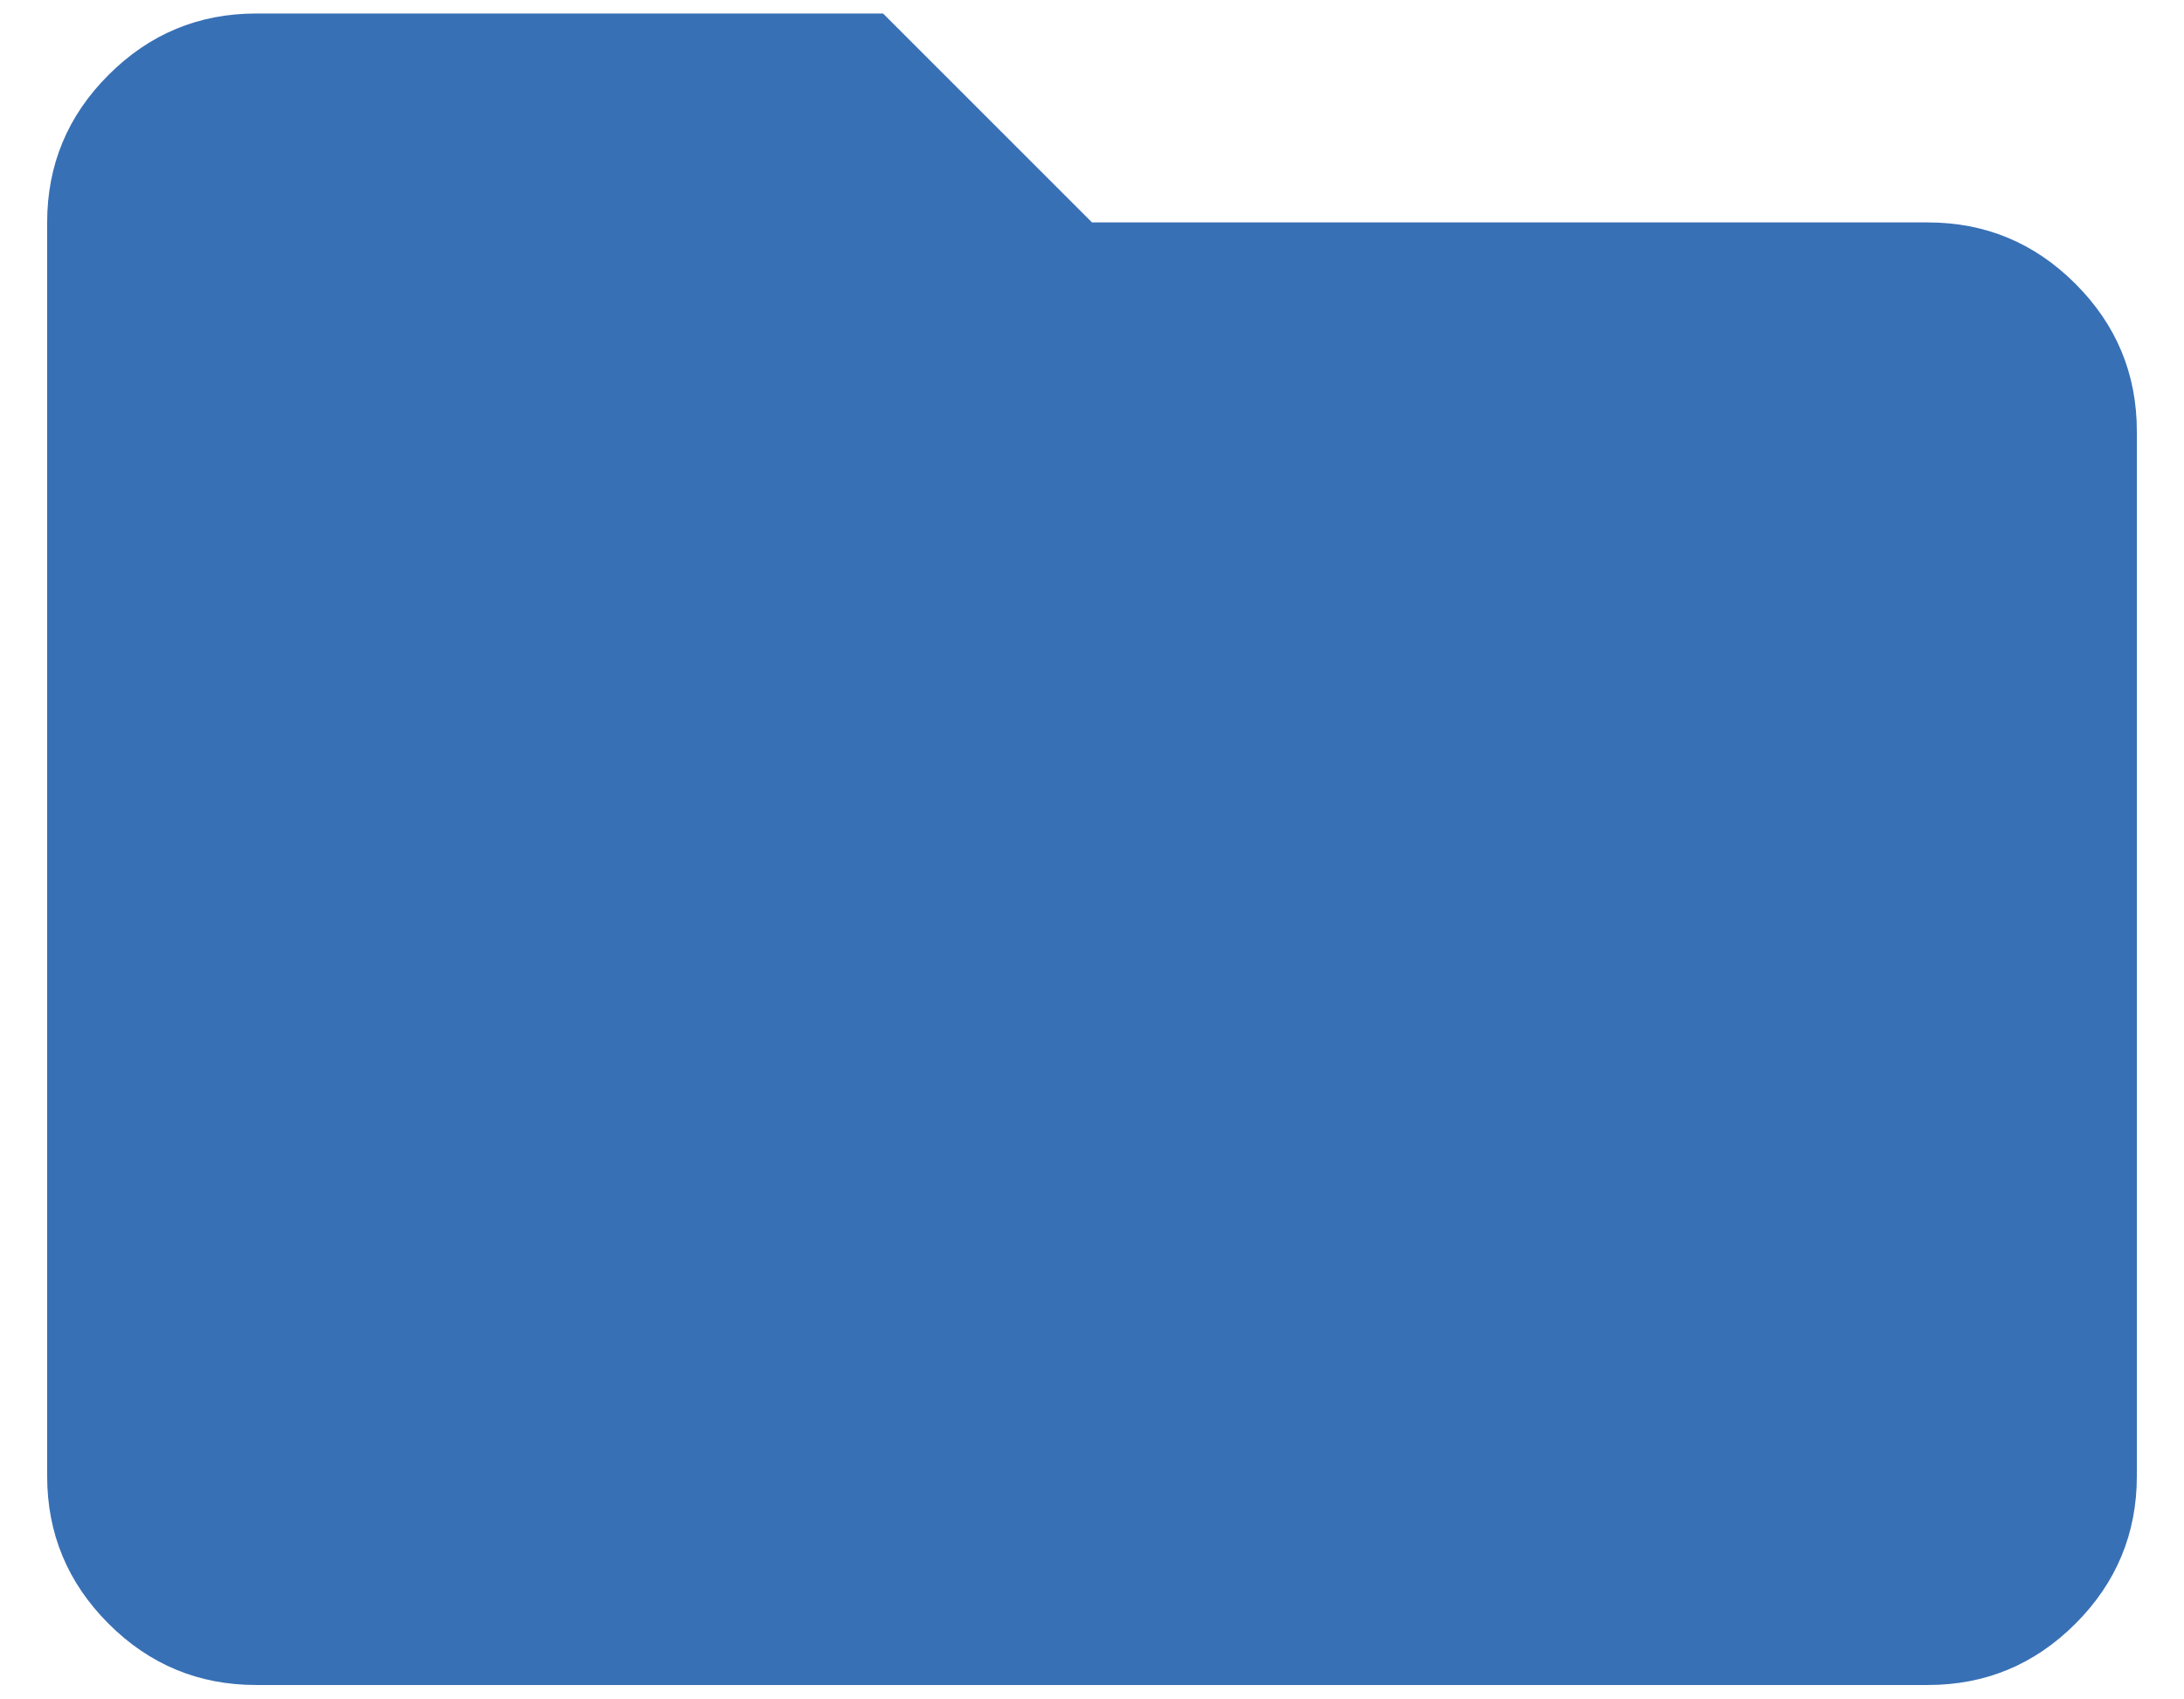
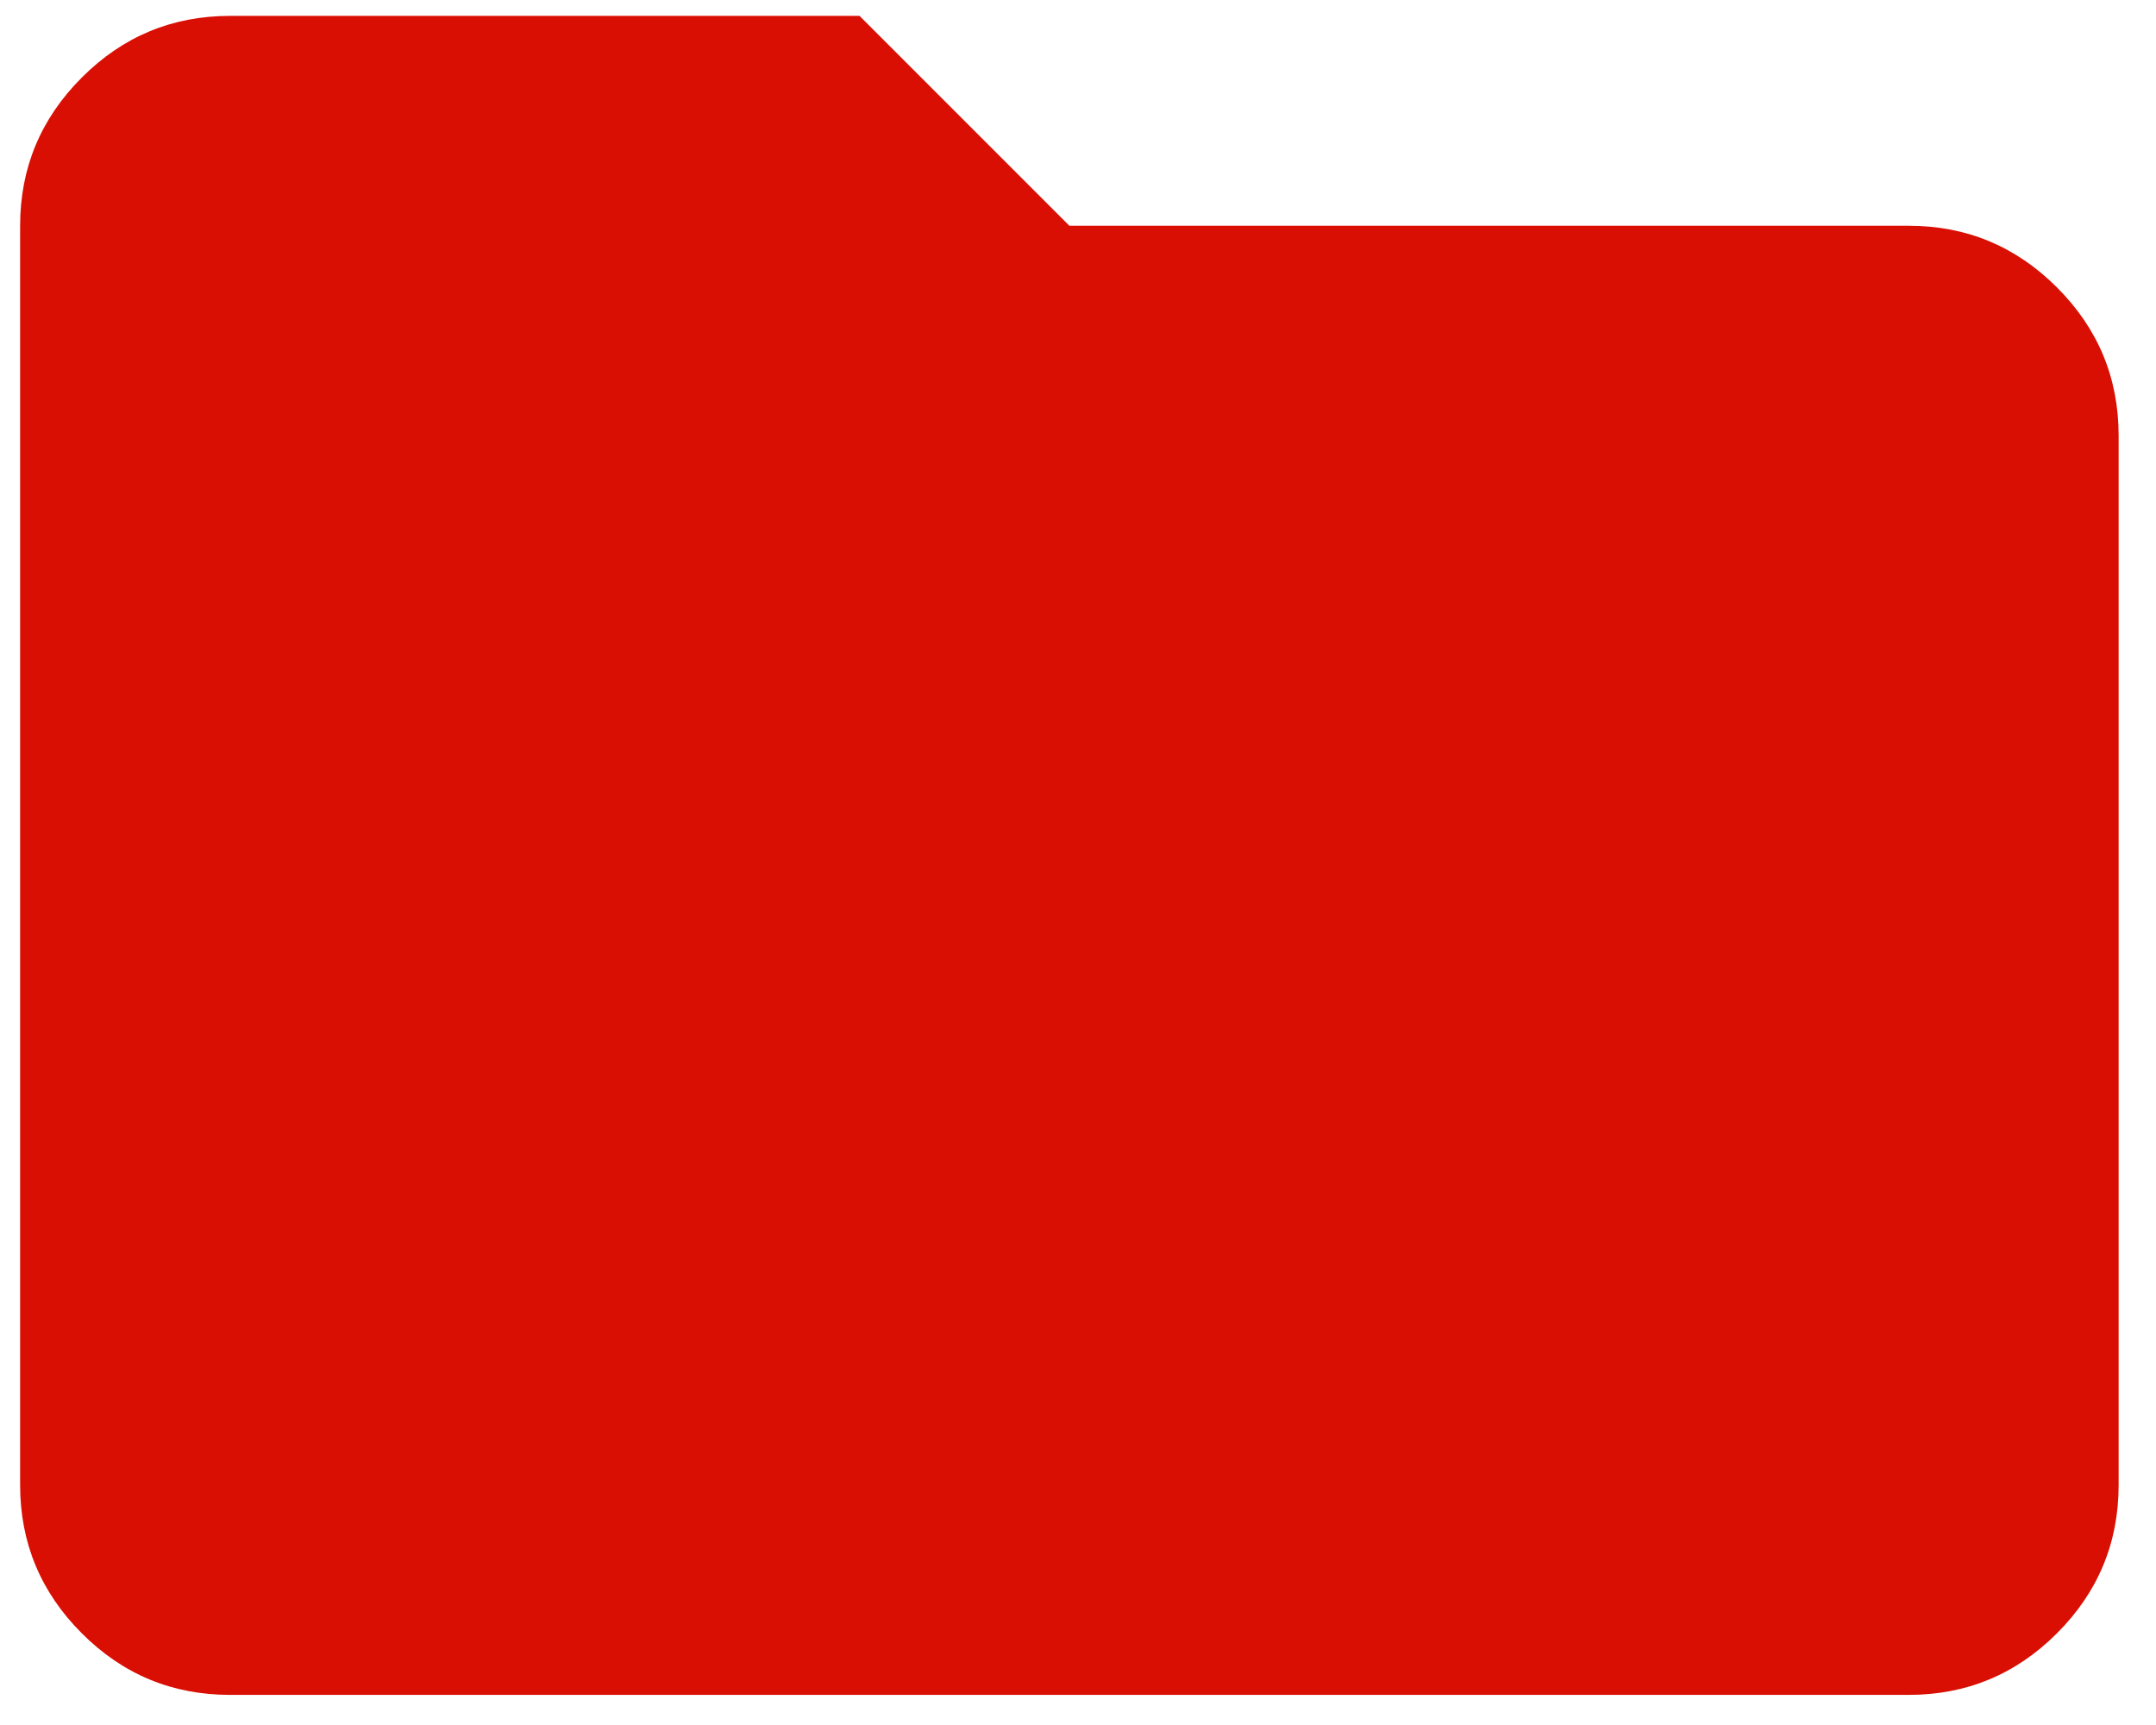
- <svg xmlns="http://www.w3.org/2000/svg" width="27" height="21" viewBox="0 0 27 21" fill="none">
-   <path id="folder" d="M3.167 20.833C2.456 20.833 1.848 20.581 1.342 20.075C0.836 19.569 0.583 18.96 0.583 18.25V2.75C0.583 2.04 0.836 1.431 1.342 0.926C1.848 0.42 2.456 0.167 3.167 0.167H10.917L13.5 2.75H23.833C24.544 2.75 25.152 3.003 25.658 3.509C26.164 4.015 26.417 4.623 26.417 5.333V18.25C26.417 18.96 26.164 19.569 25.658 20.075C25.152 20.581 24.544 20.833 23.833 20.833H3.167Z" fill="#3870B5" />
+ <svg xmlns="http://www.w3.org/2000/svg" width="30" height="24" viewBox="0 0 30 24" fill="none">
+   <path d="M3.2 23.581C2.397 23.581 1.709 23.296 1.138 22.724C0.566 22.152 0.28 21.464 0.28 20.661V3.141C0.28 2.338 0.566 1.651 1.138 1.079C1.709 0.507 2.397 0.221 3.2 0.221H11.96L14.88 3.141H26.56C27.363 3.141 28.05 3.427 28.622 3.999C29.194 4.571 29.48 5.258 29.48 6.061V20.661C29.48 21.464 29.194 22.152 28.622 22.724C28.05 23.296 27.363 23.581 26.56 23.581H3.2Z" fill="#D90F03" />
</svg>
